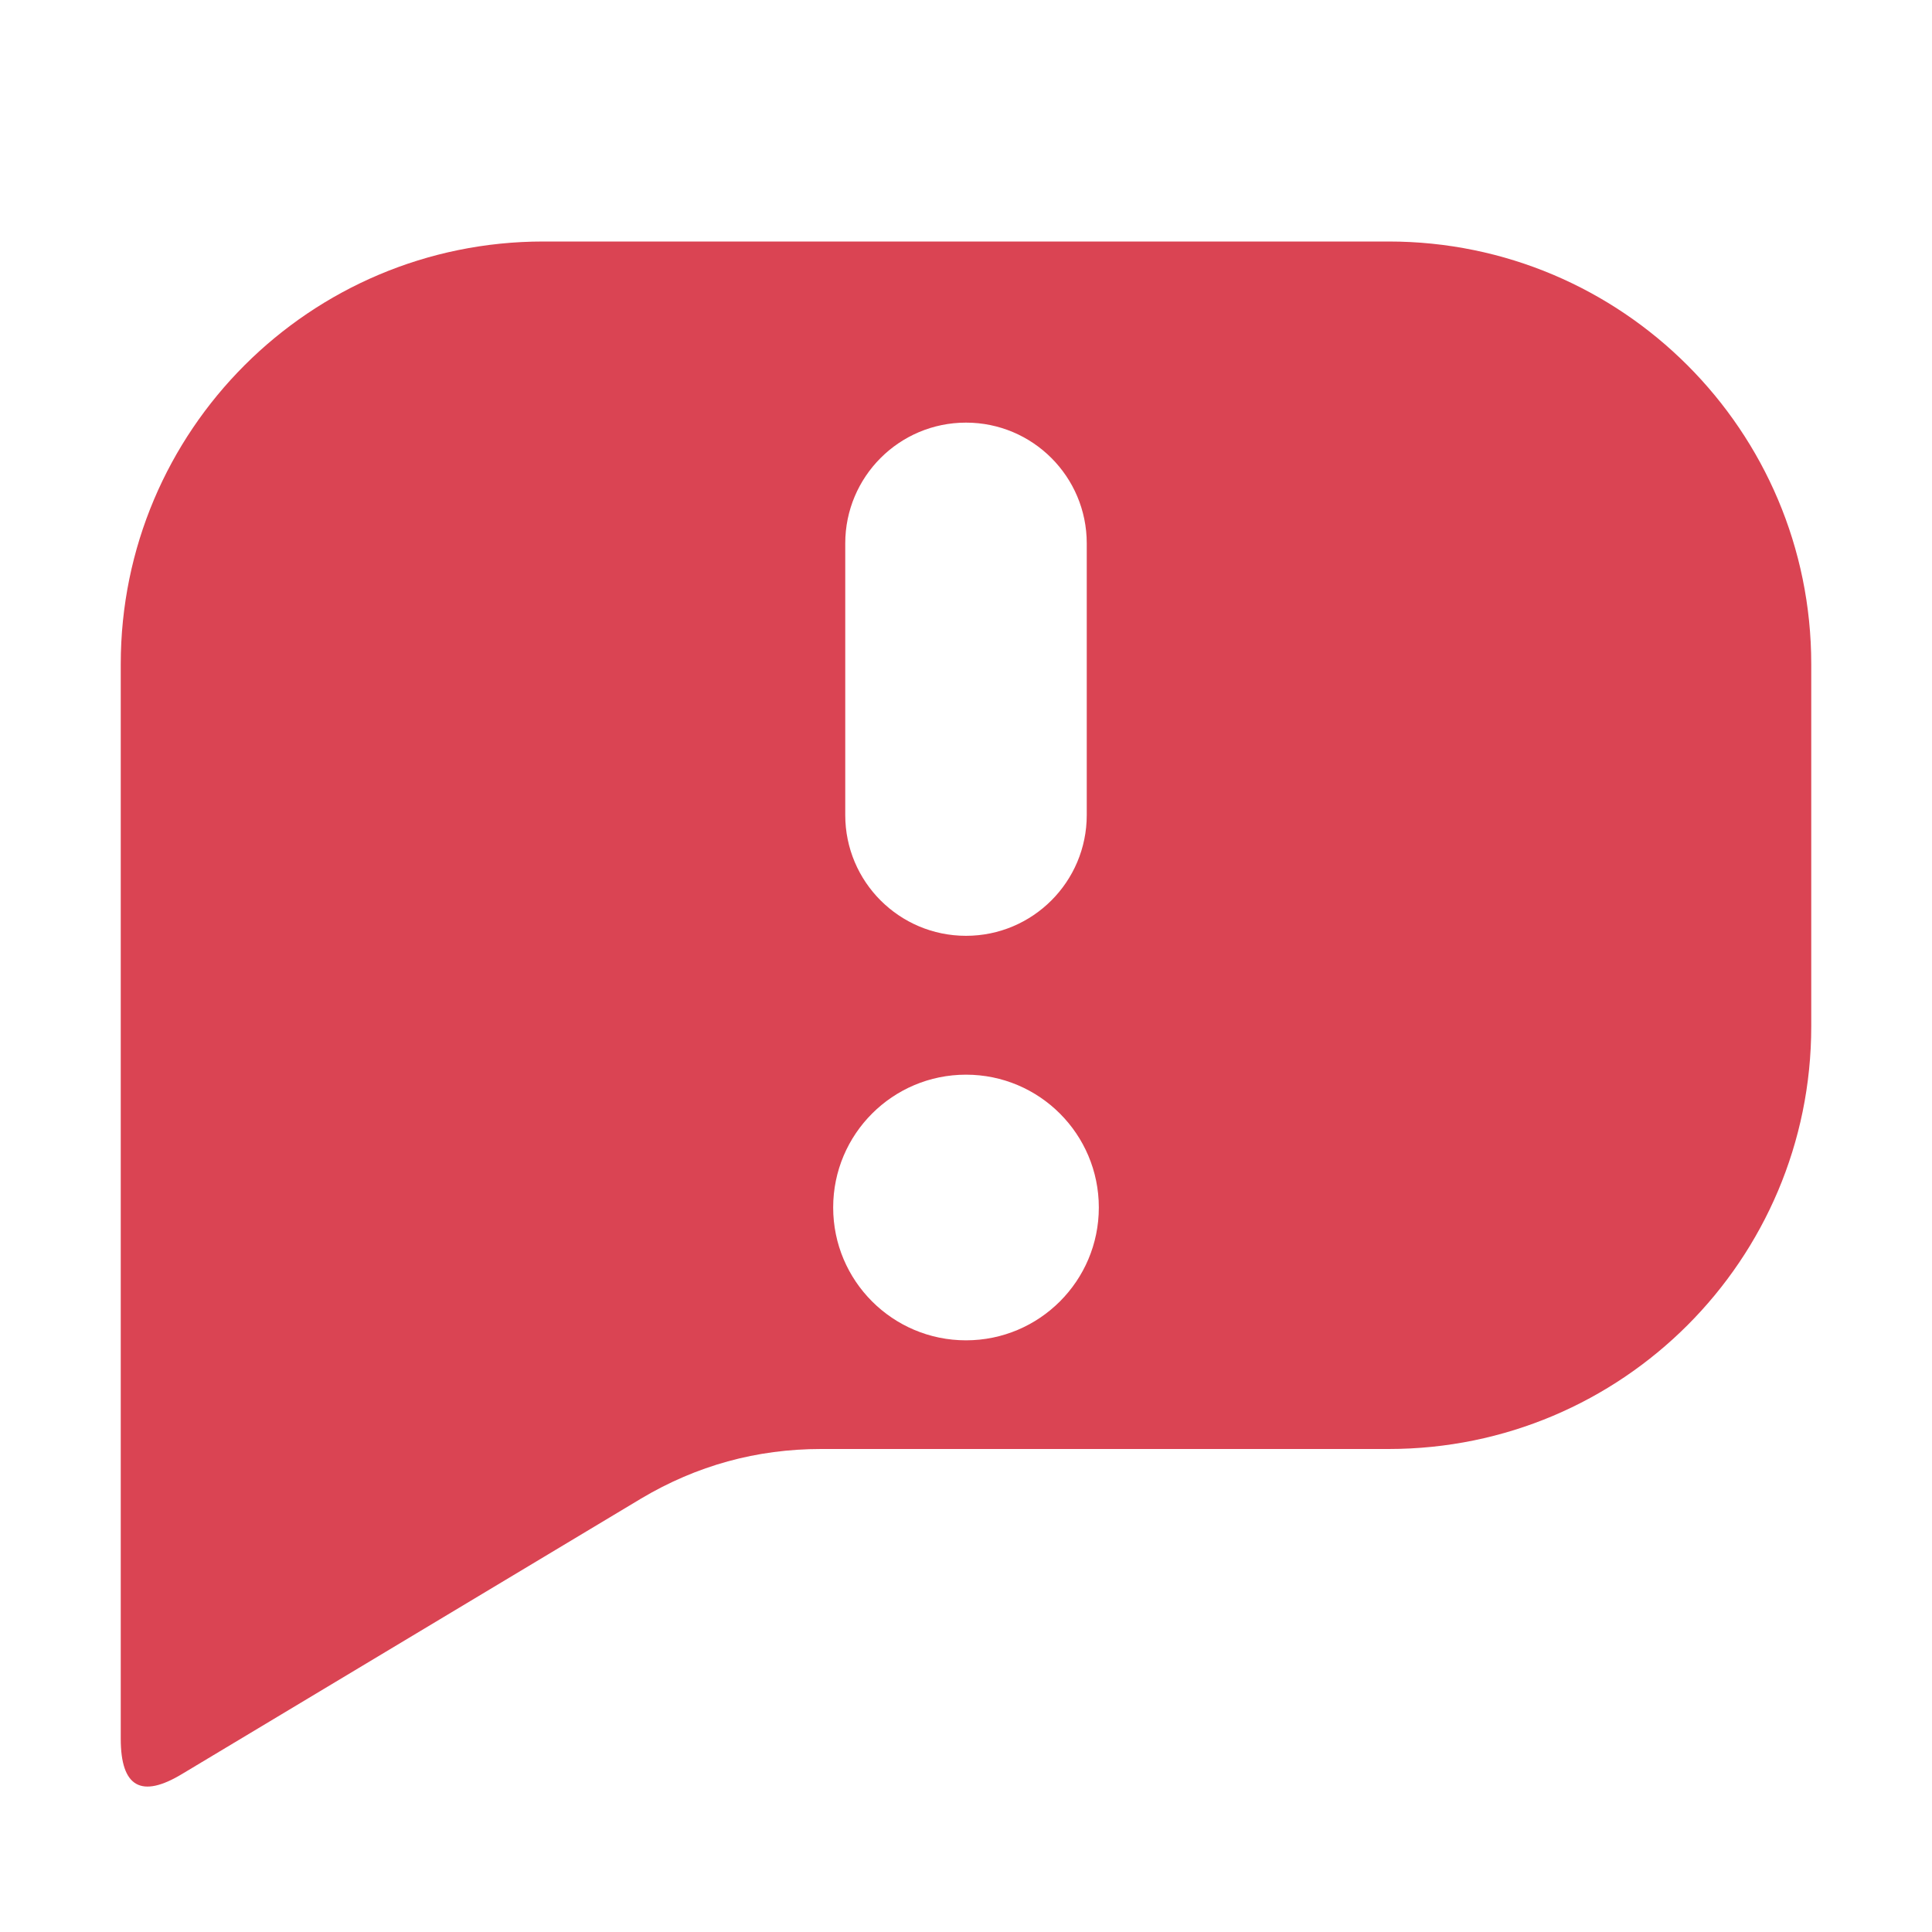
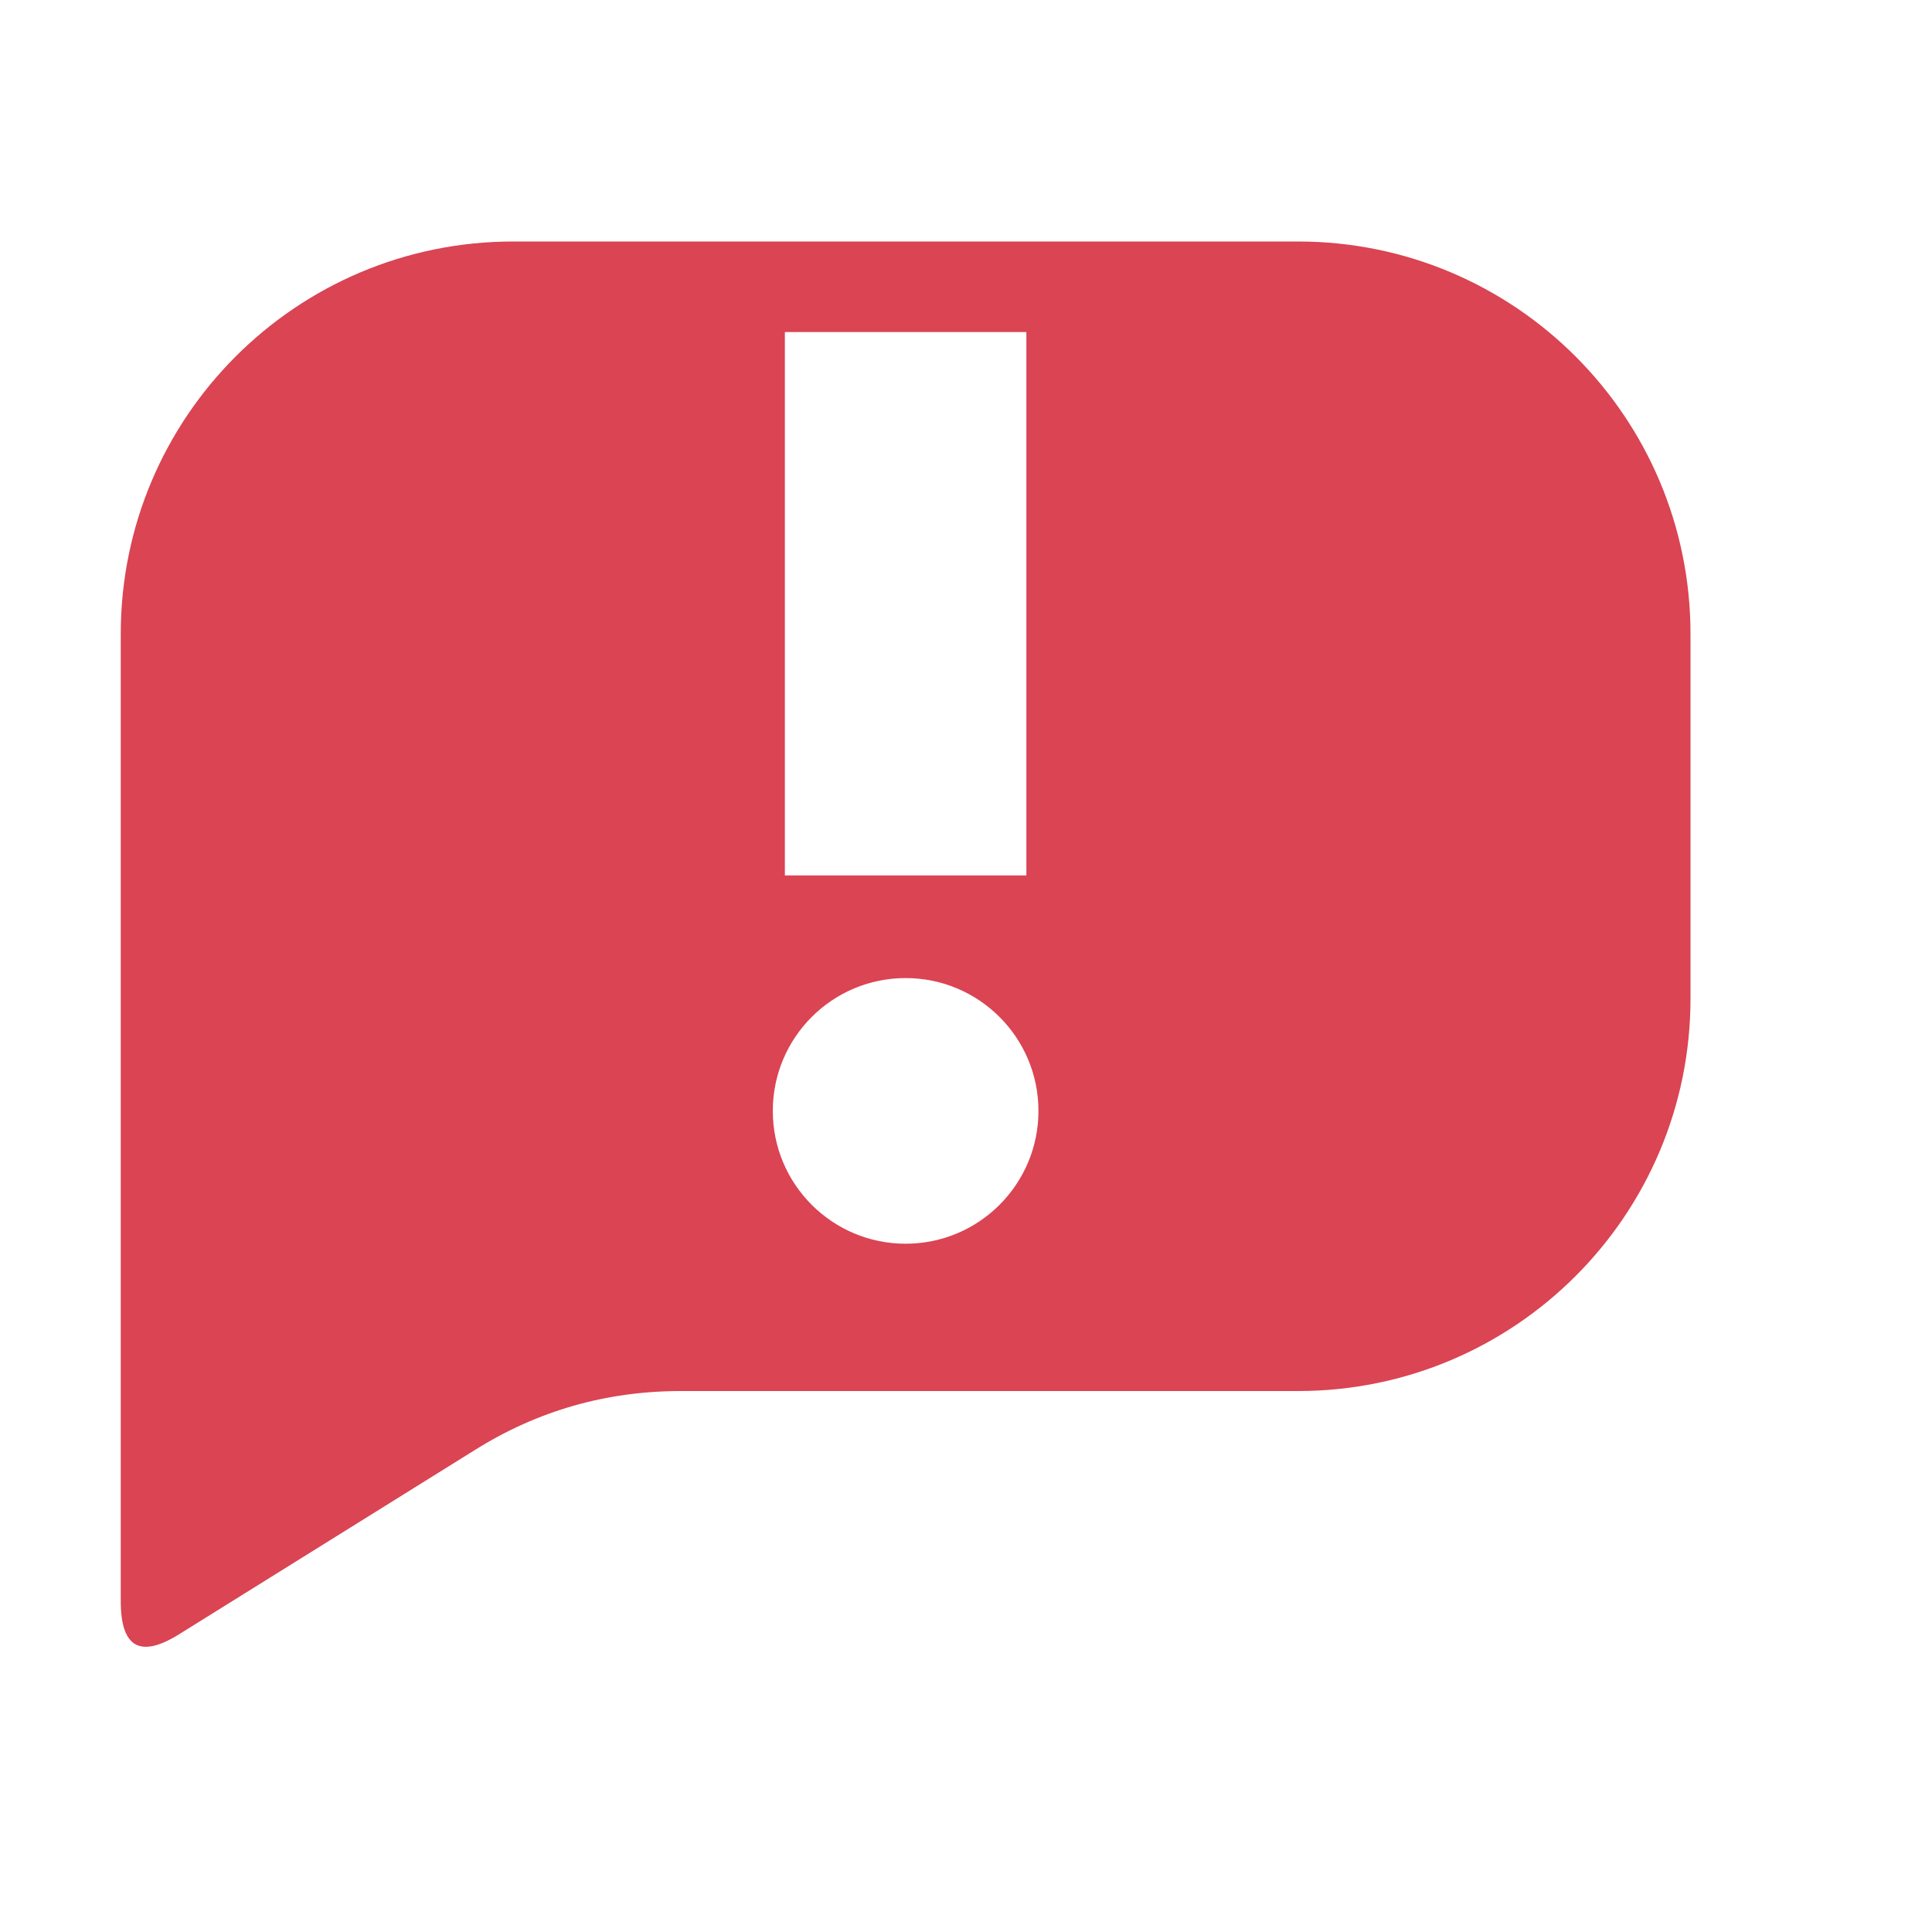
<svg xmlns="http://www.w3.org/2000/svg" viewBox="0 0 16 16" width="16" height="16">
  <style id="current-color-scheme" type="text/css">.ColorScheme-Text{color:#232629}.ColorScheme-Highlight{color:#3daee9}.ColorScheme-NegativeText{color:#da4453}</style>
-   <path class="ColorScheme-NegativeText" style="fill:currentColor" fill-rule="evenodd" d="M1 5.5A3.5 3.5 0 0 1 4.5 2H11.5A3.5 3.5 0 0 1 15 5.5V8.5A3.5 3.5 0 0 1 11.5 12H6.8Q6 12 5.31 12.41L1.51 14.69Q1 15 1 14.4ZM7 4.5A1 1 0 0 1 9 4.5V6.75A1 1 0 0 1 7 6.75ZM6.9 10A1.1 1.1 0 1 0 9.1 10A1.1 1.1 0 1 0 6.9 10Z" />
+   <path class="ColorScheme-NegativeText" style="fill:currentColor" fill-rule="evenodd" d="M1 5.25A3.25 3.25 0 0 1 4.25 2H10.75A3.25 3.25 0 0 1 14 5.25V8.27A3.25 3.25 0 0 1 10.75 11.52H5.64Q4.71 11.52 3.93 12.01L1.49 13.53Q1 13.84 1 13.26ZM6.5 2.75h2v4.5h-2ZM6.4 9.2a1.1 1.1 0 1 0 2.2 0a1.1 1.1 0 1 0 -2.2 0Z" />
</svg>
